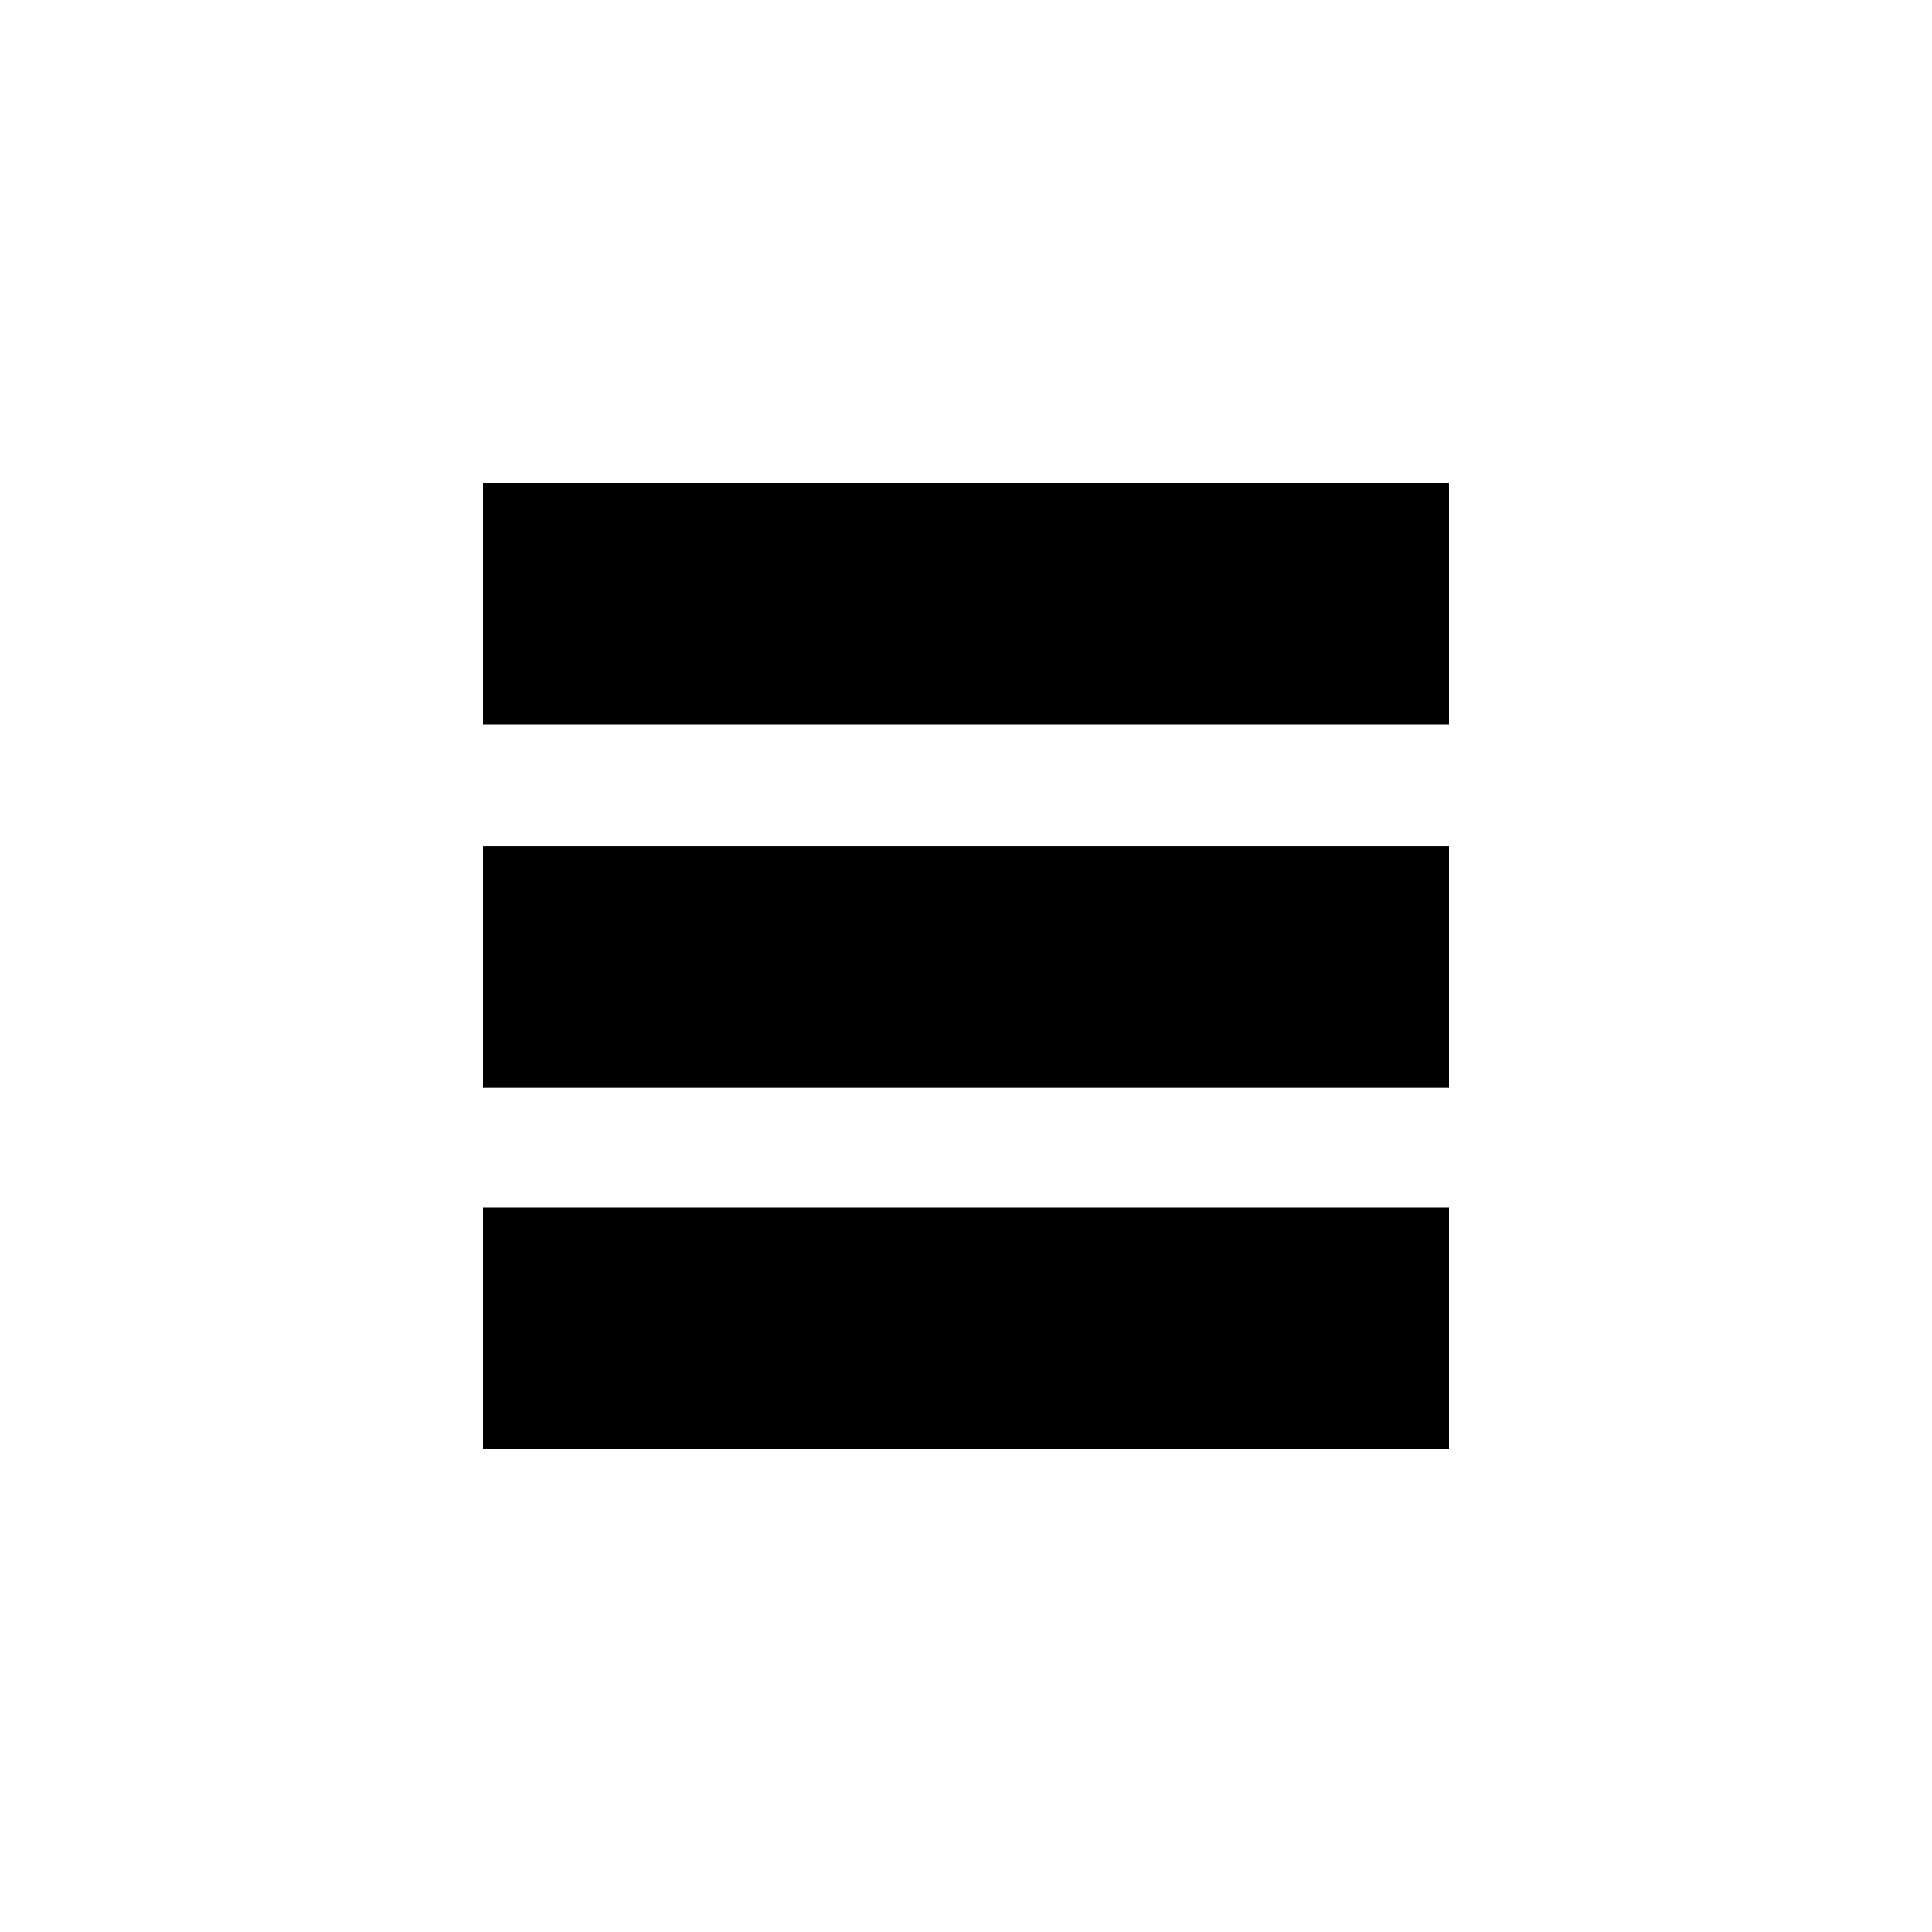
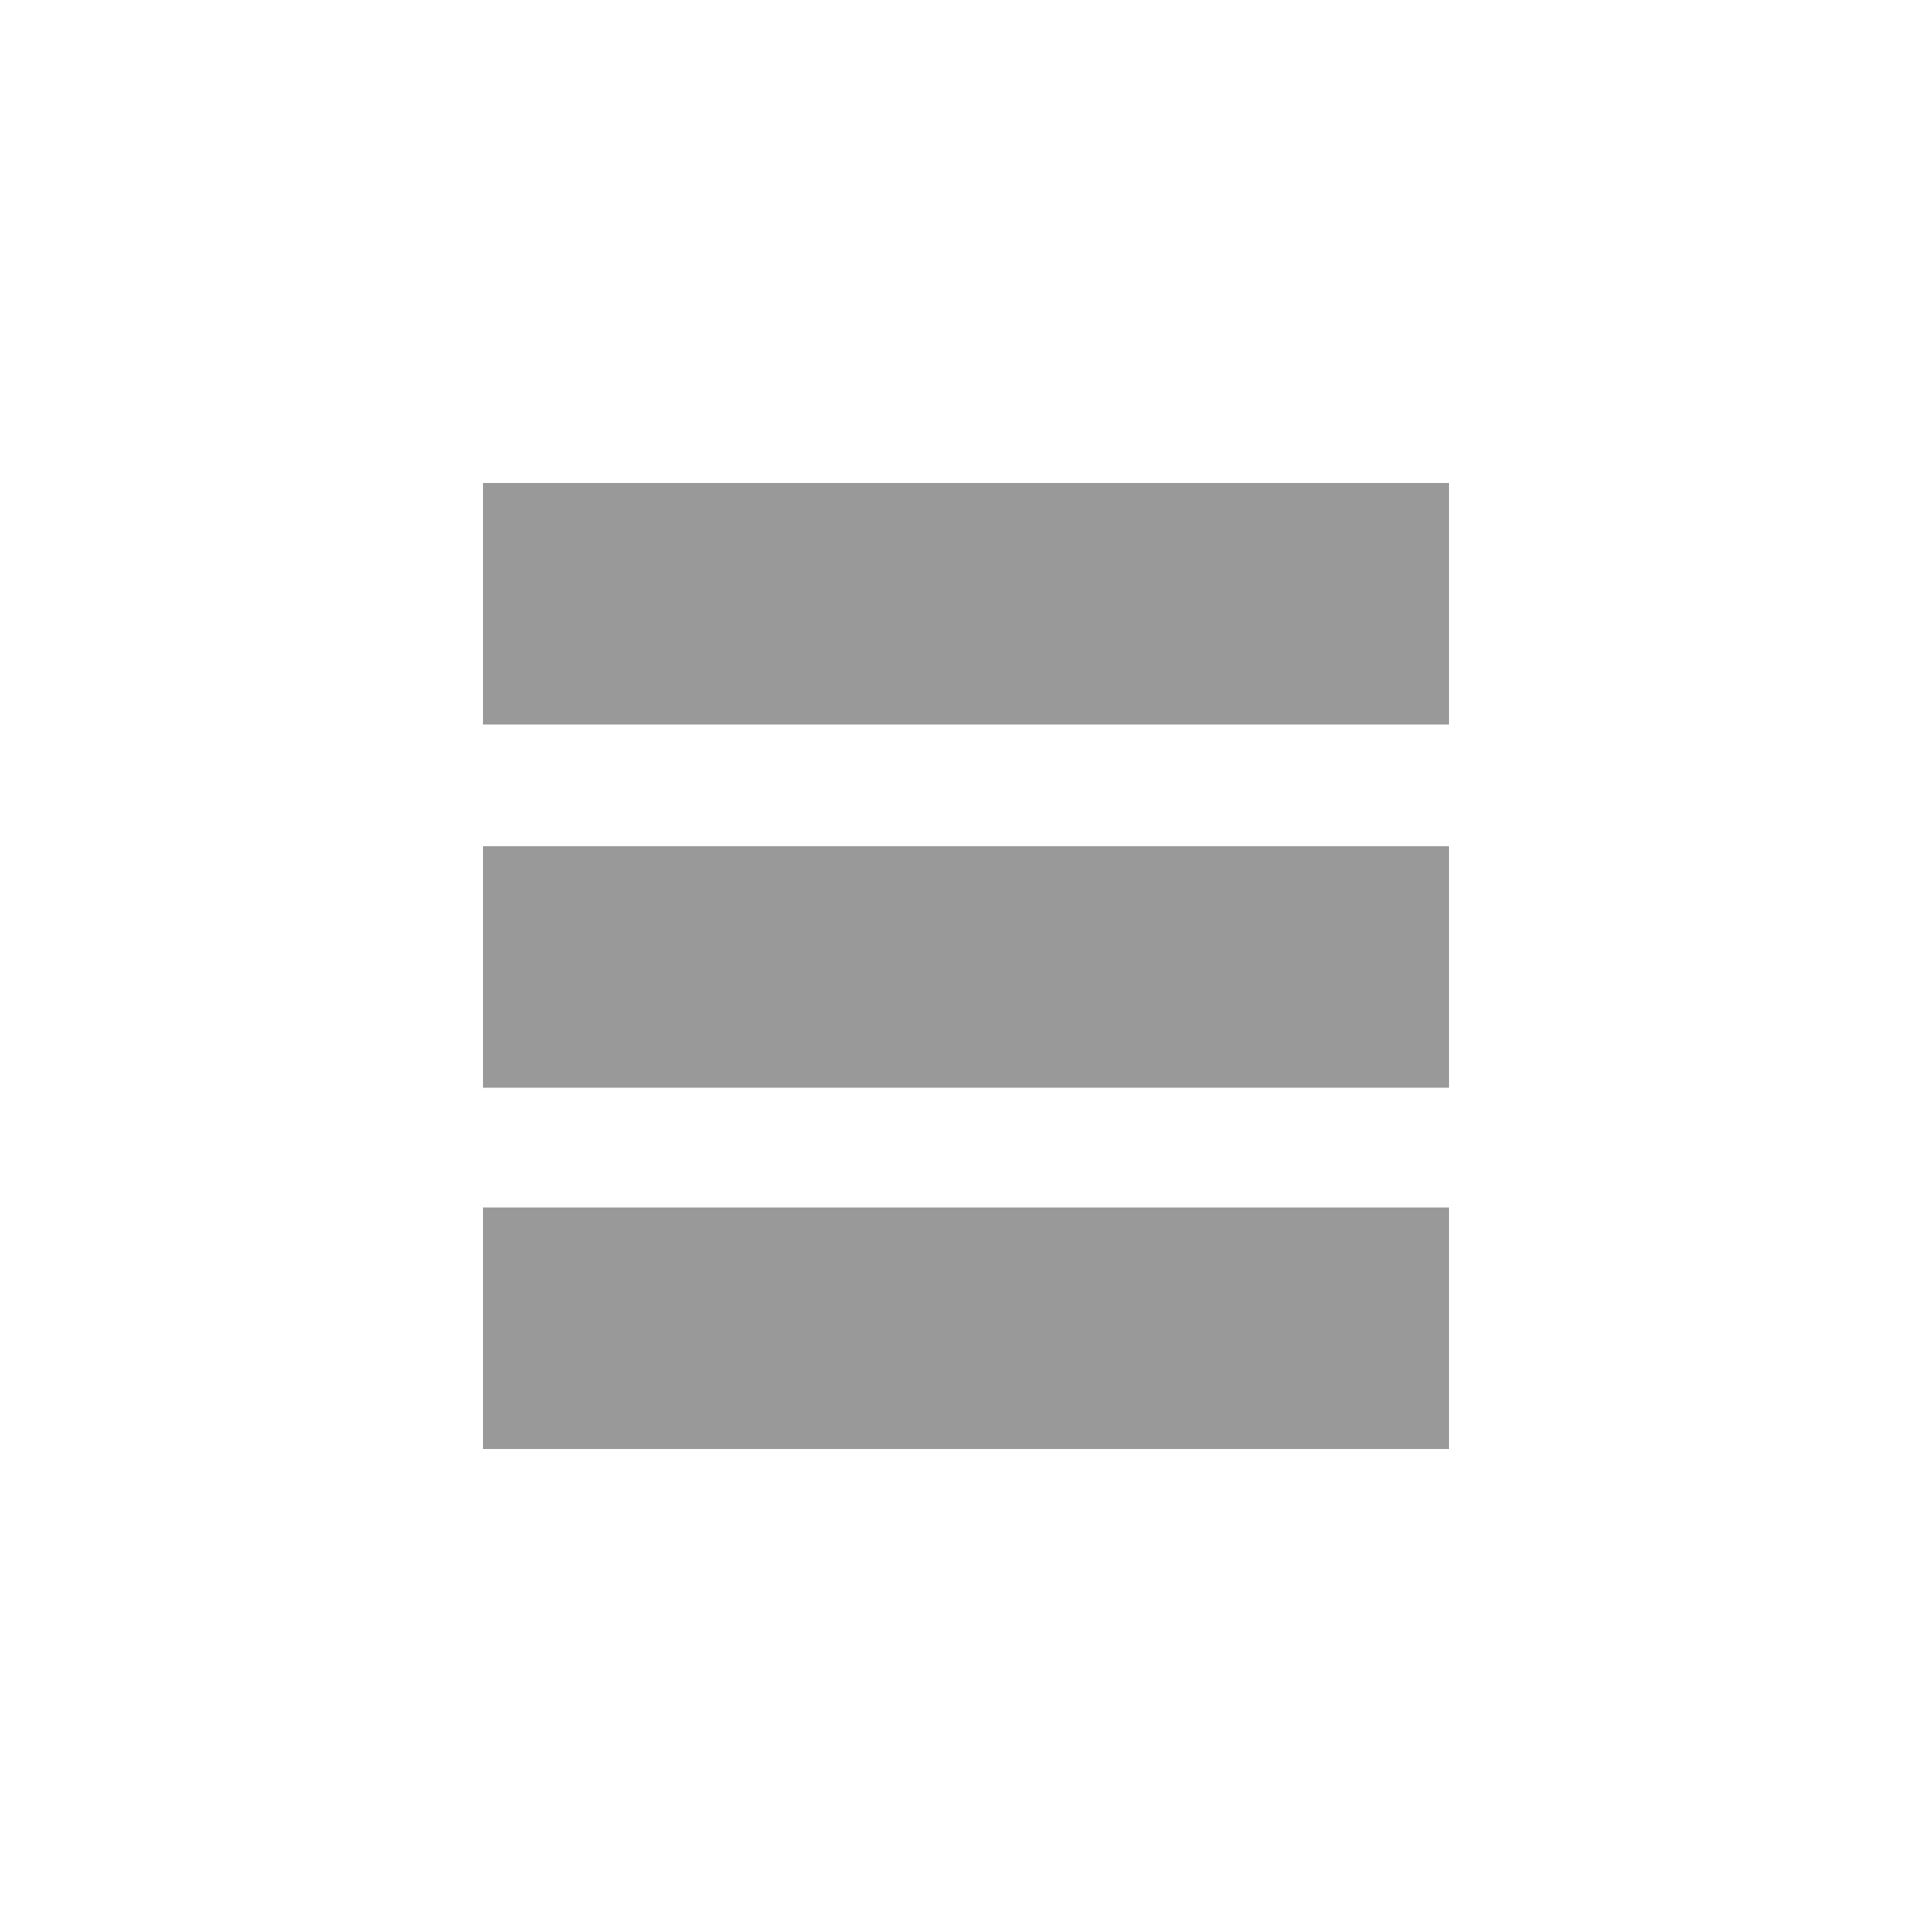
- <svg xmlns="http://www.w3.org/2000/svg" fill="#000000" width="800px" height="800px" viewBox="0 0 32 32" version="1.1">
+ <svg xmlns="http://www.w3.org/2000/svg" fill="#999999" width="800px" height="800px" viewBox="0 0 32 32" version="1.1">
  <path d="M8 24h16v-4h-16v4zM8 18.016h16v-4h-16v4zM8 12h16v-4h-16v4z" />
</svg>
